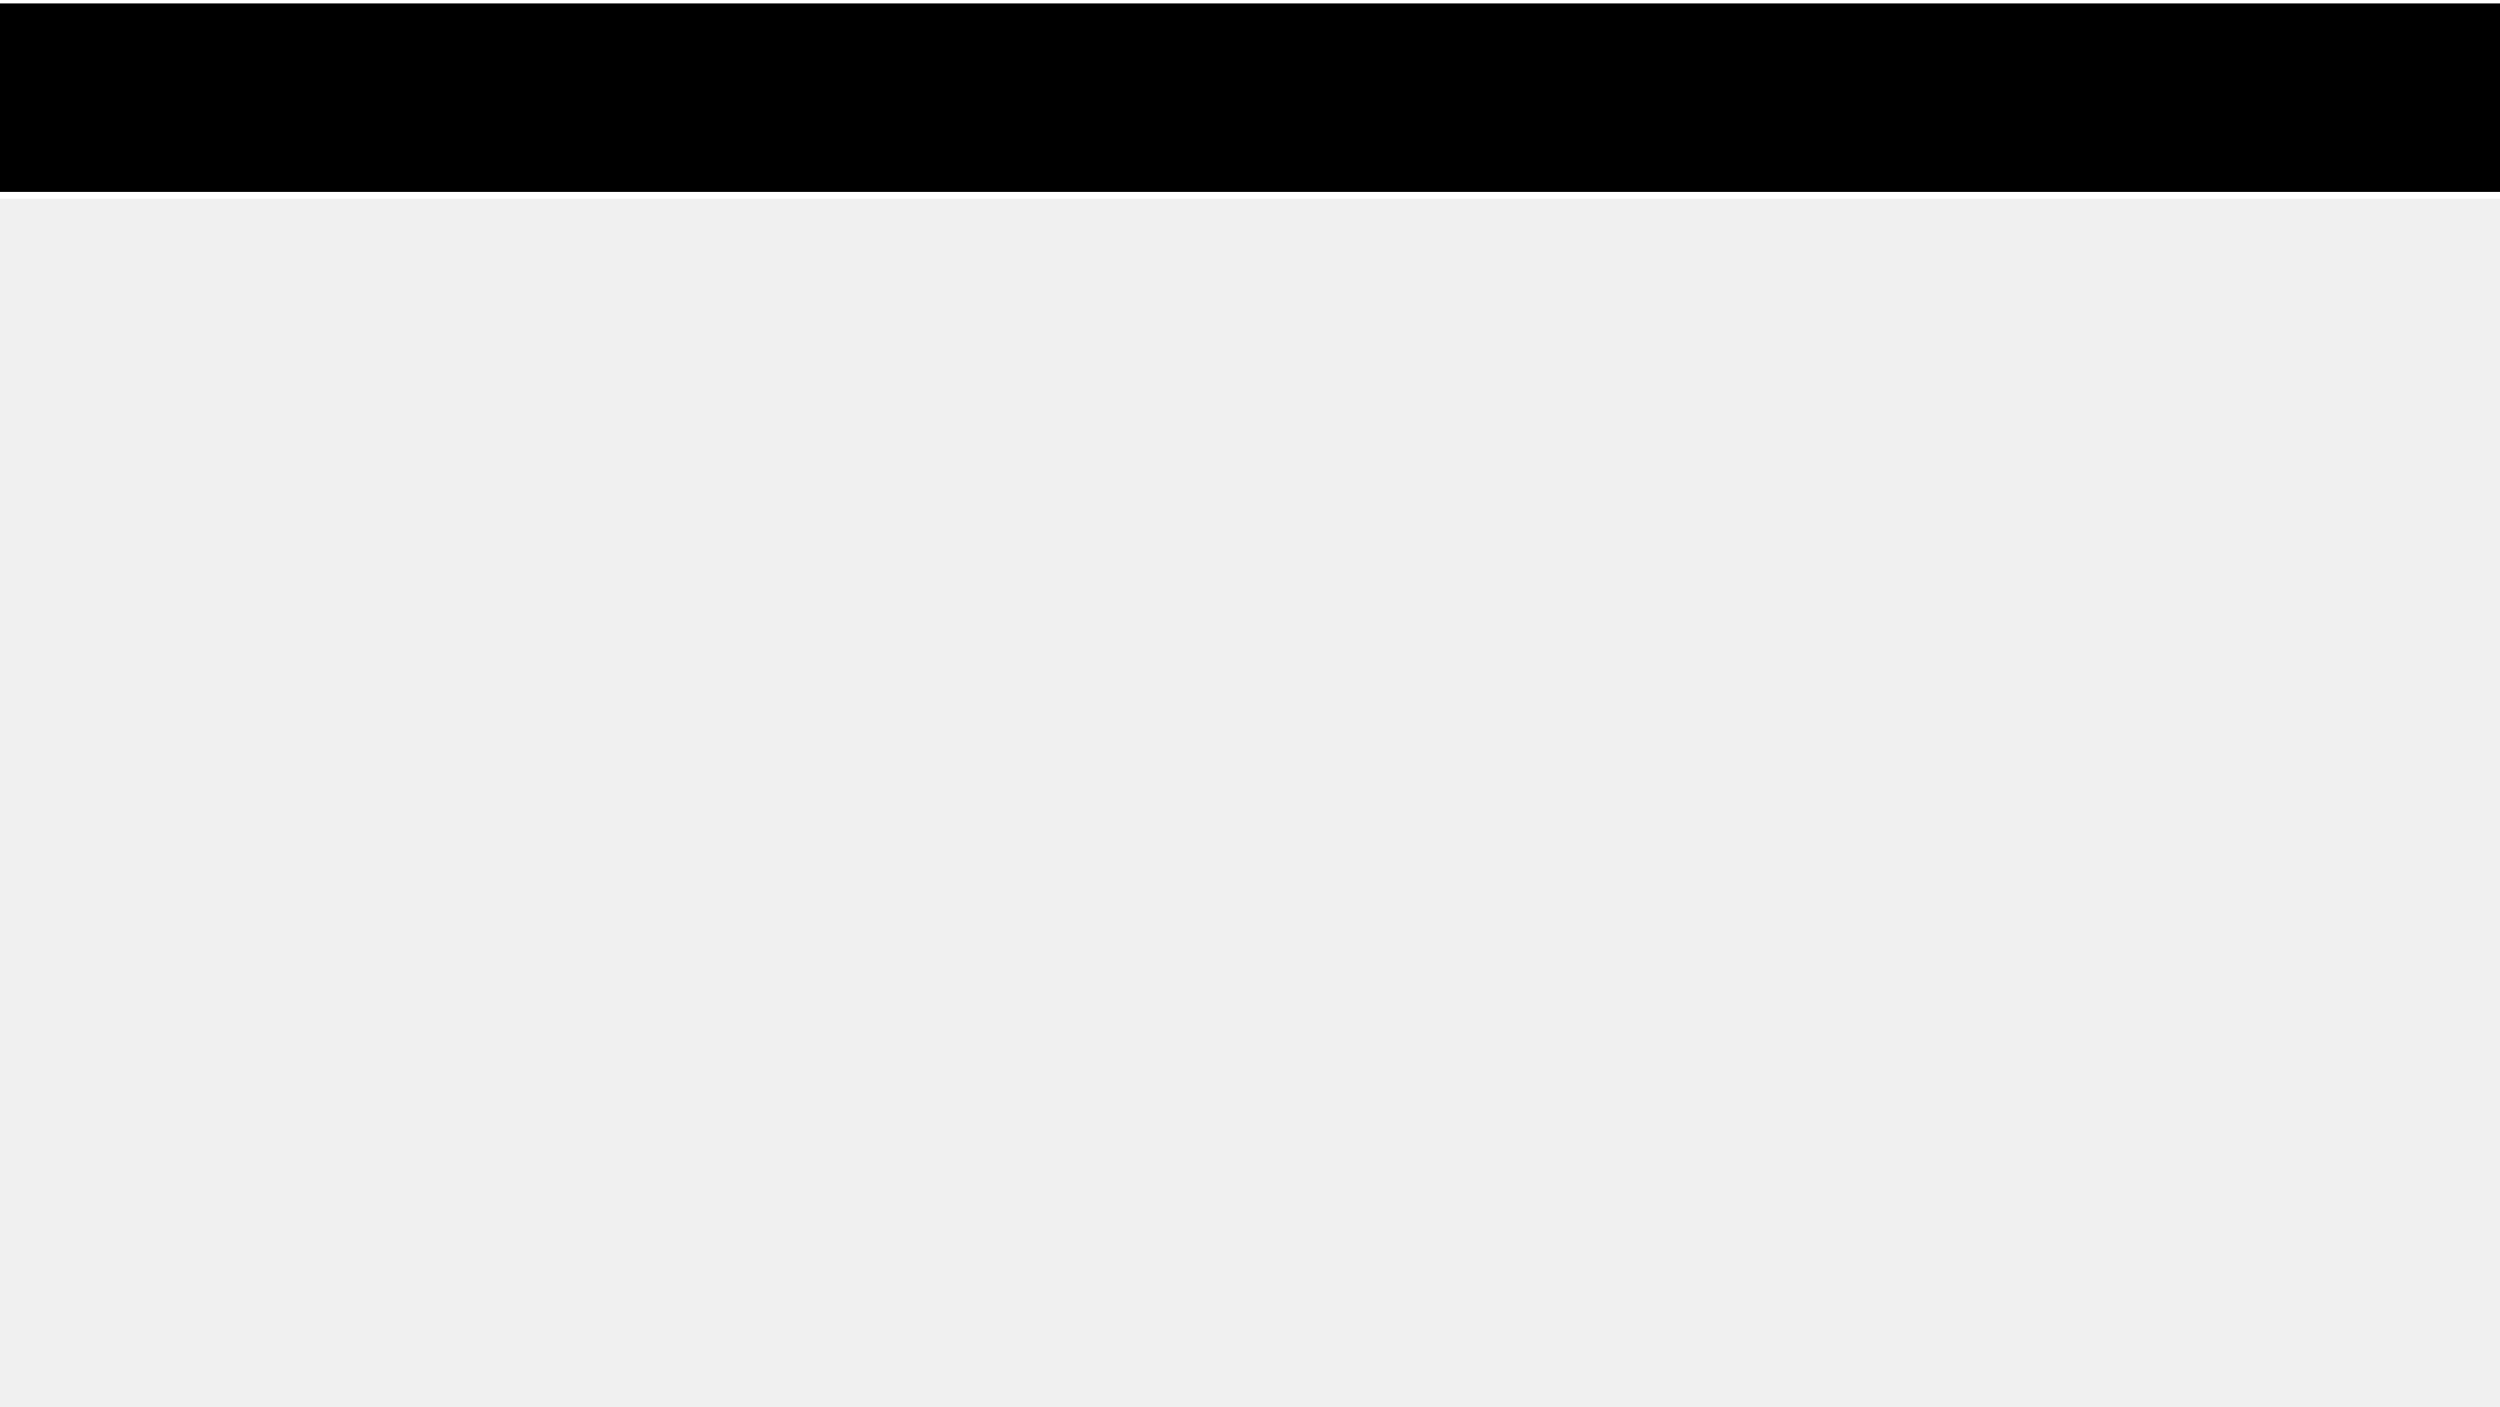
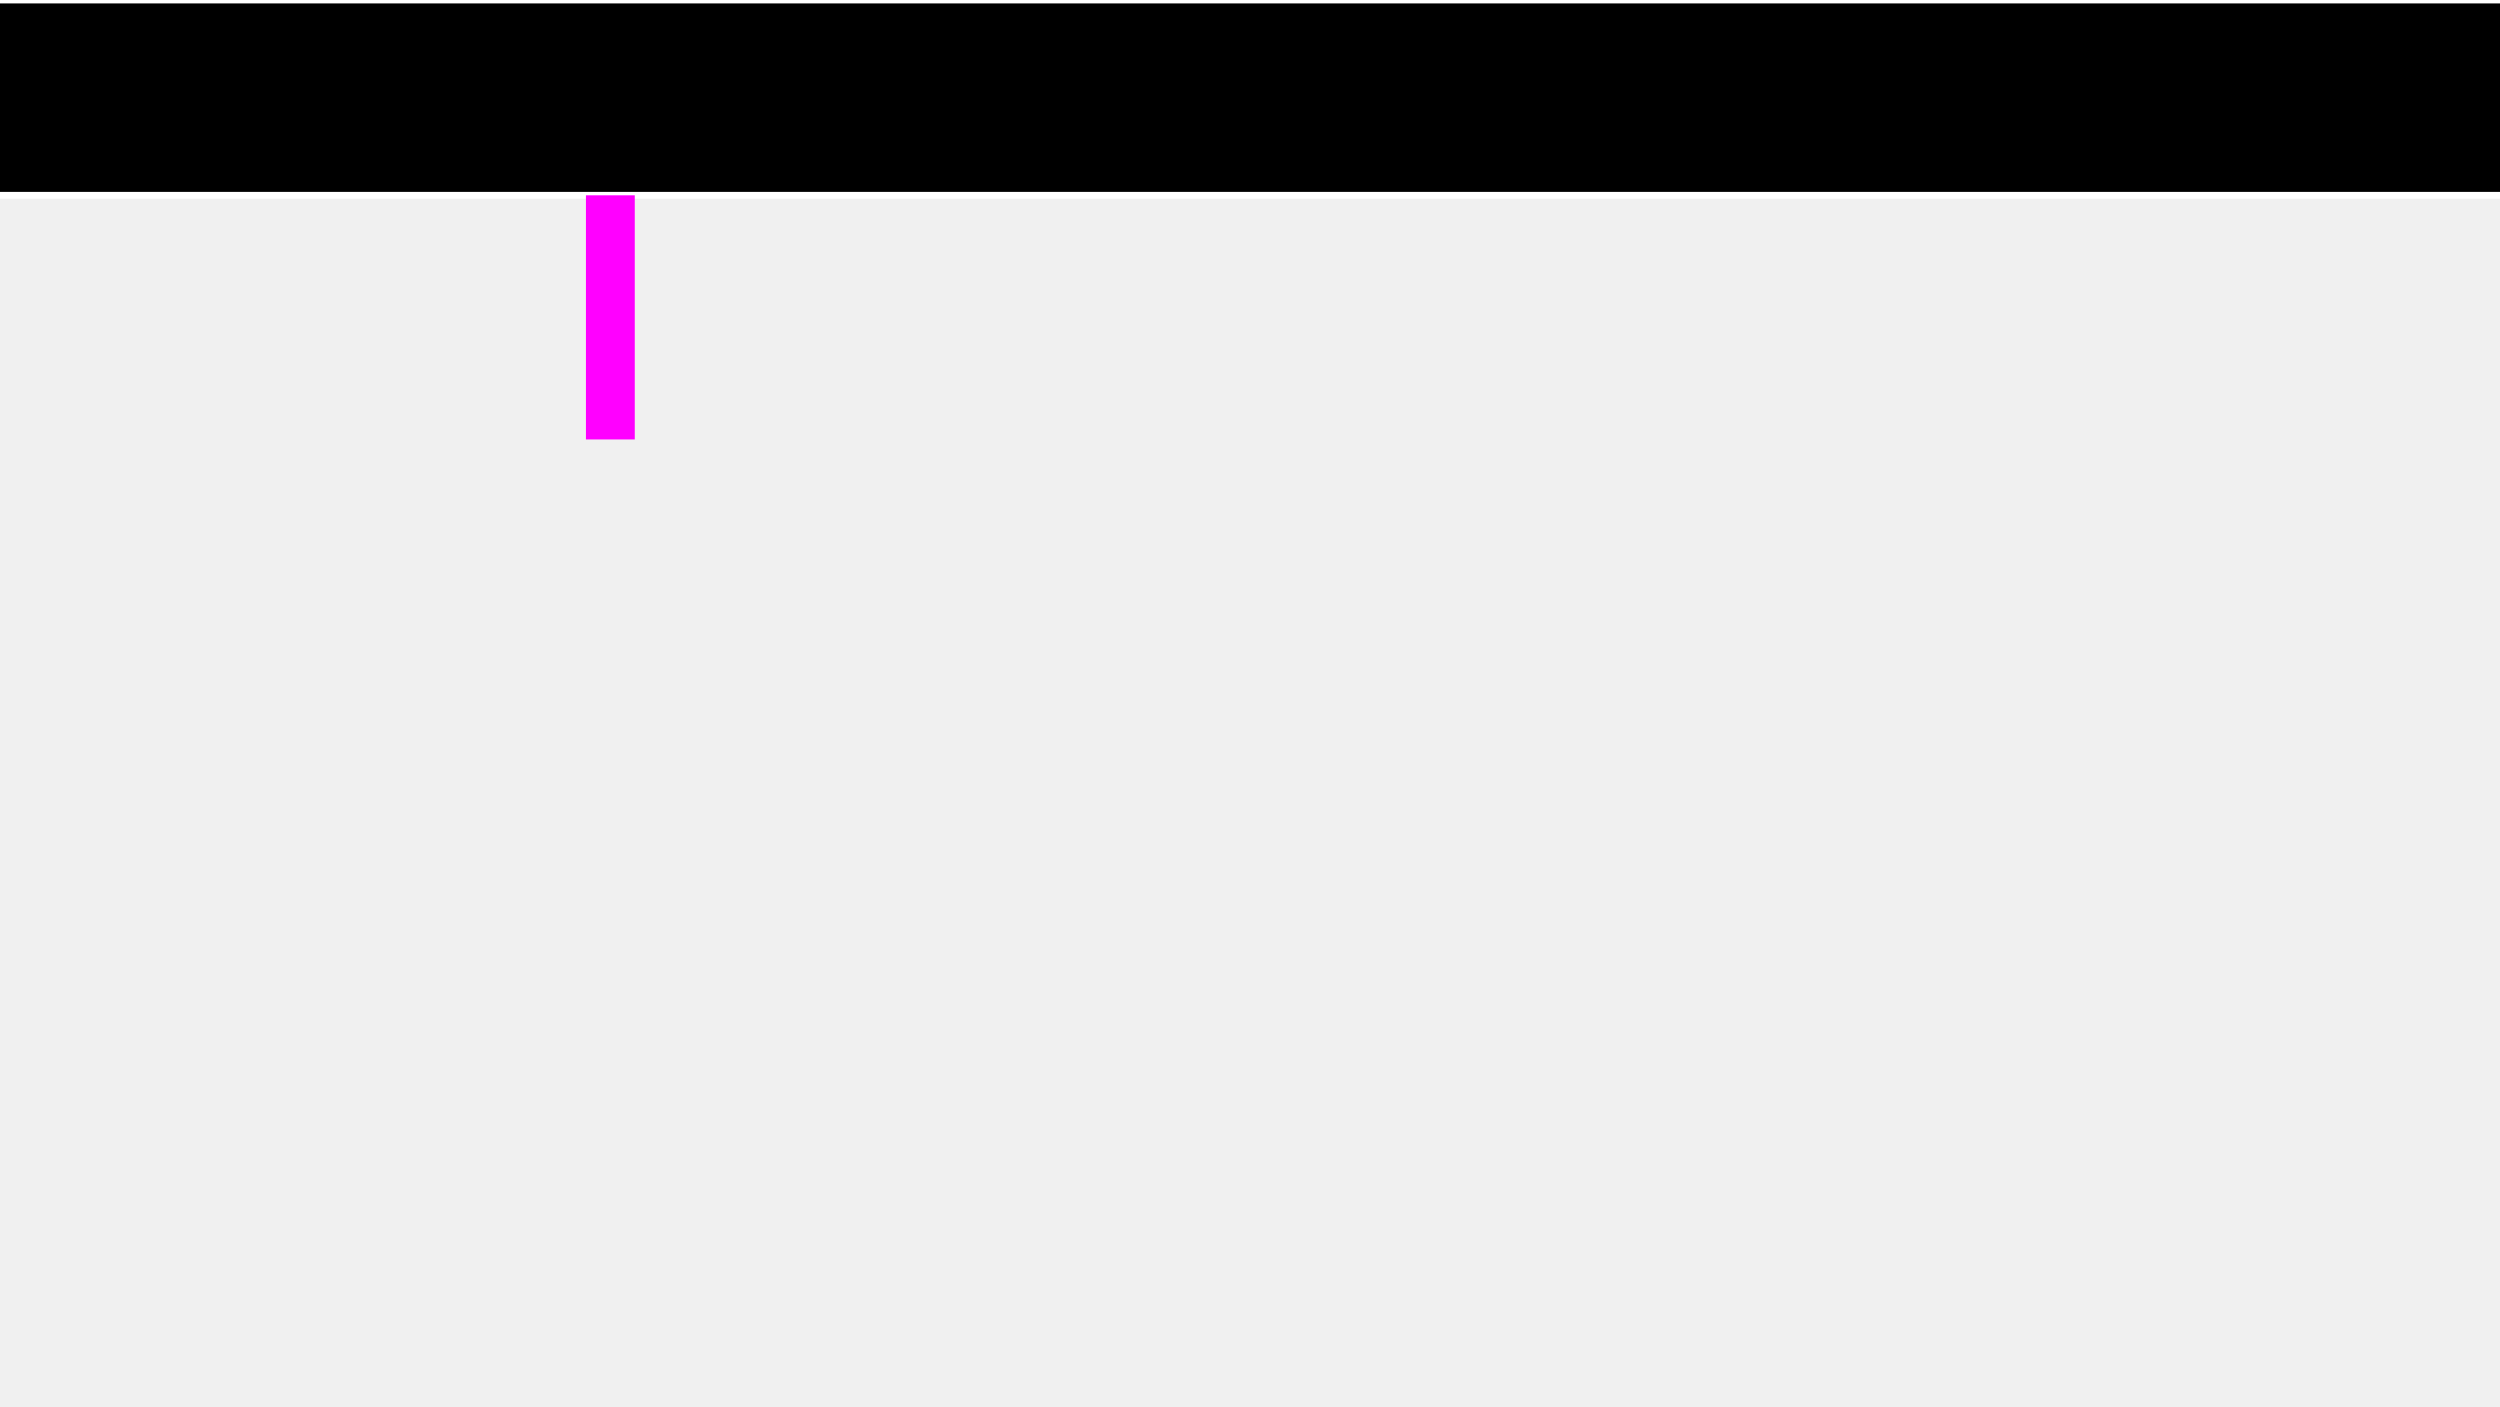
<svg xmlns="http://www.w3.org/2000/svg" width="2560" height="1440" viewBox="0 0 2560 1440" version="1.1" id="svg1">
  <defs id="defs1" />
  <g id="layer1">
    <g id="g1">
      <path style="fill:#000000;stroke:#ffffff;stroke-width:7" d="M -500,0 H 10000 v 200 H -500 Z" id="path1" />
+       <path id="Gate_1" d="M 600,200 h 50 v 250 h -50 Z" fill="#ff00ff" />
    </g>
  </g>
</svg>
